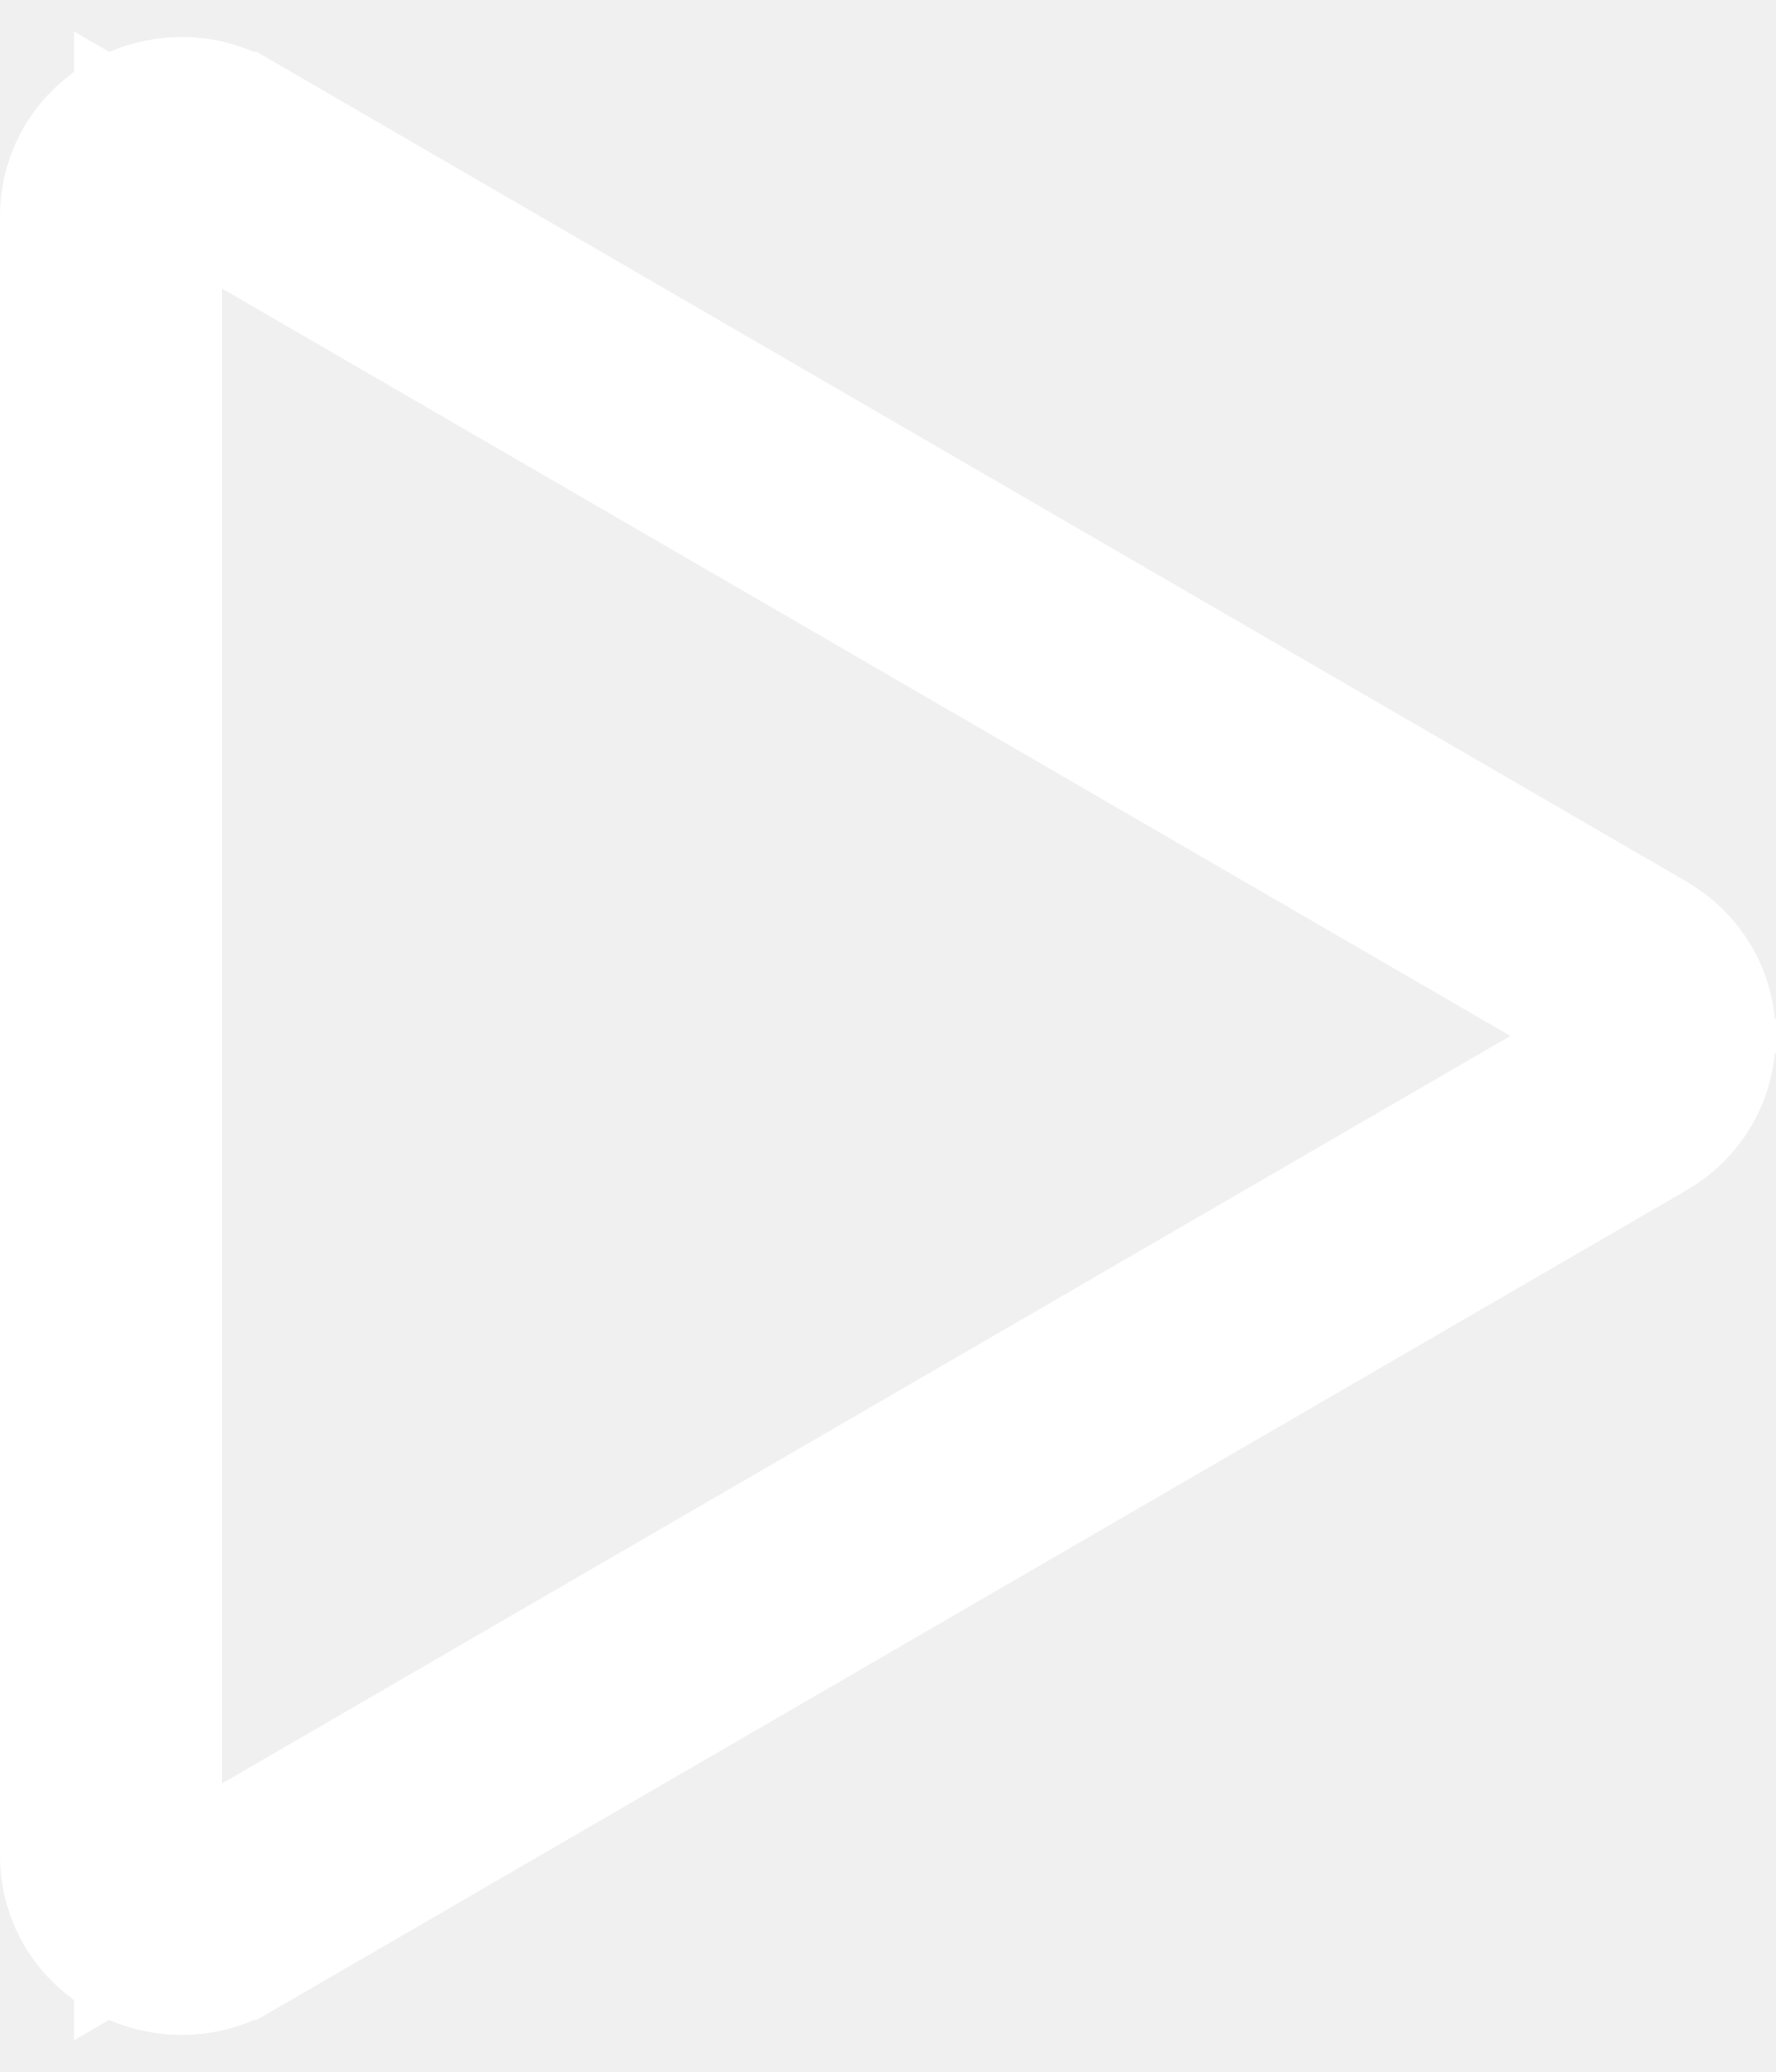
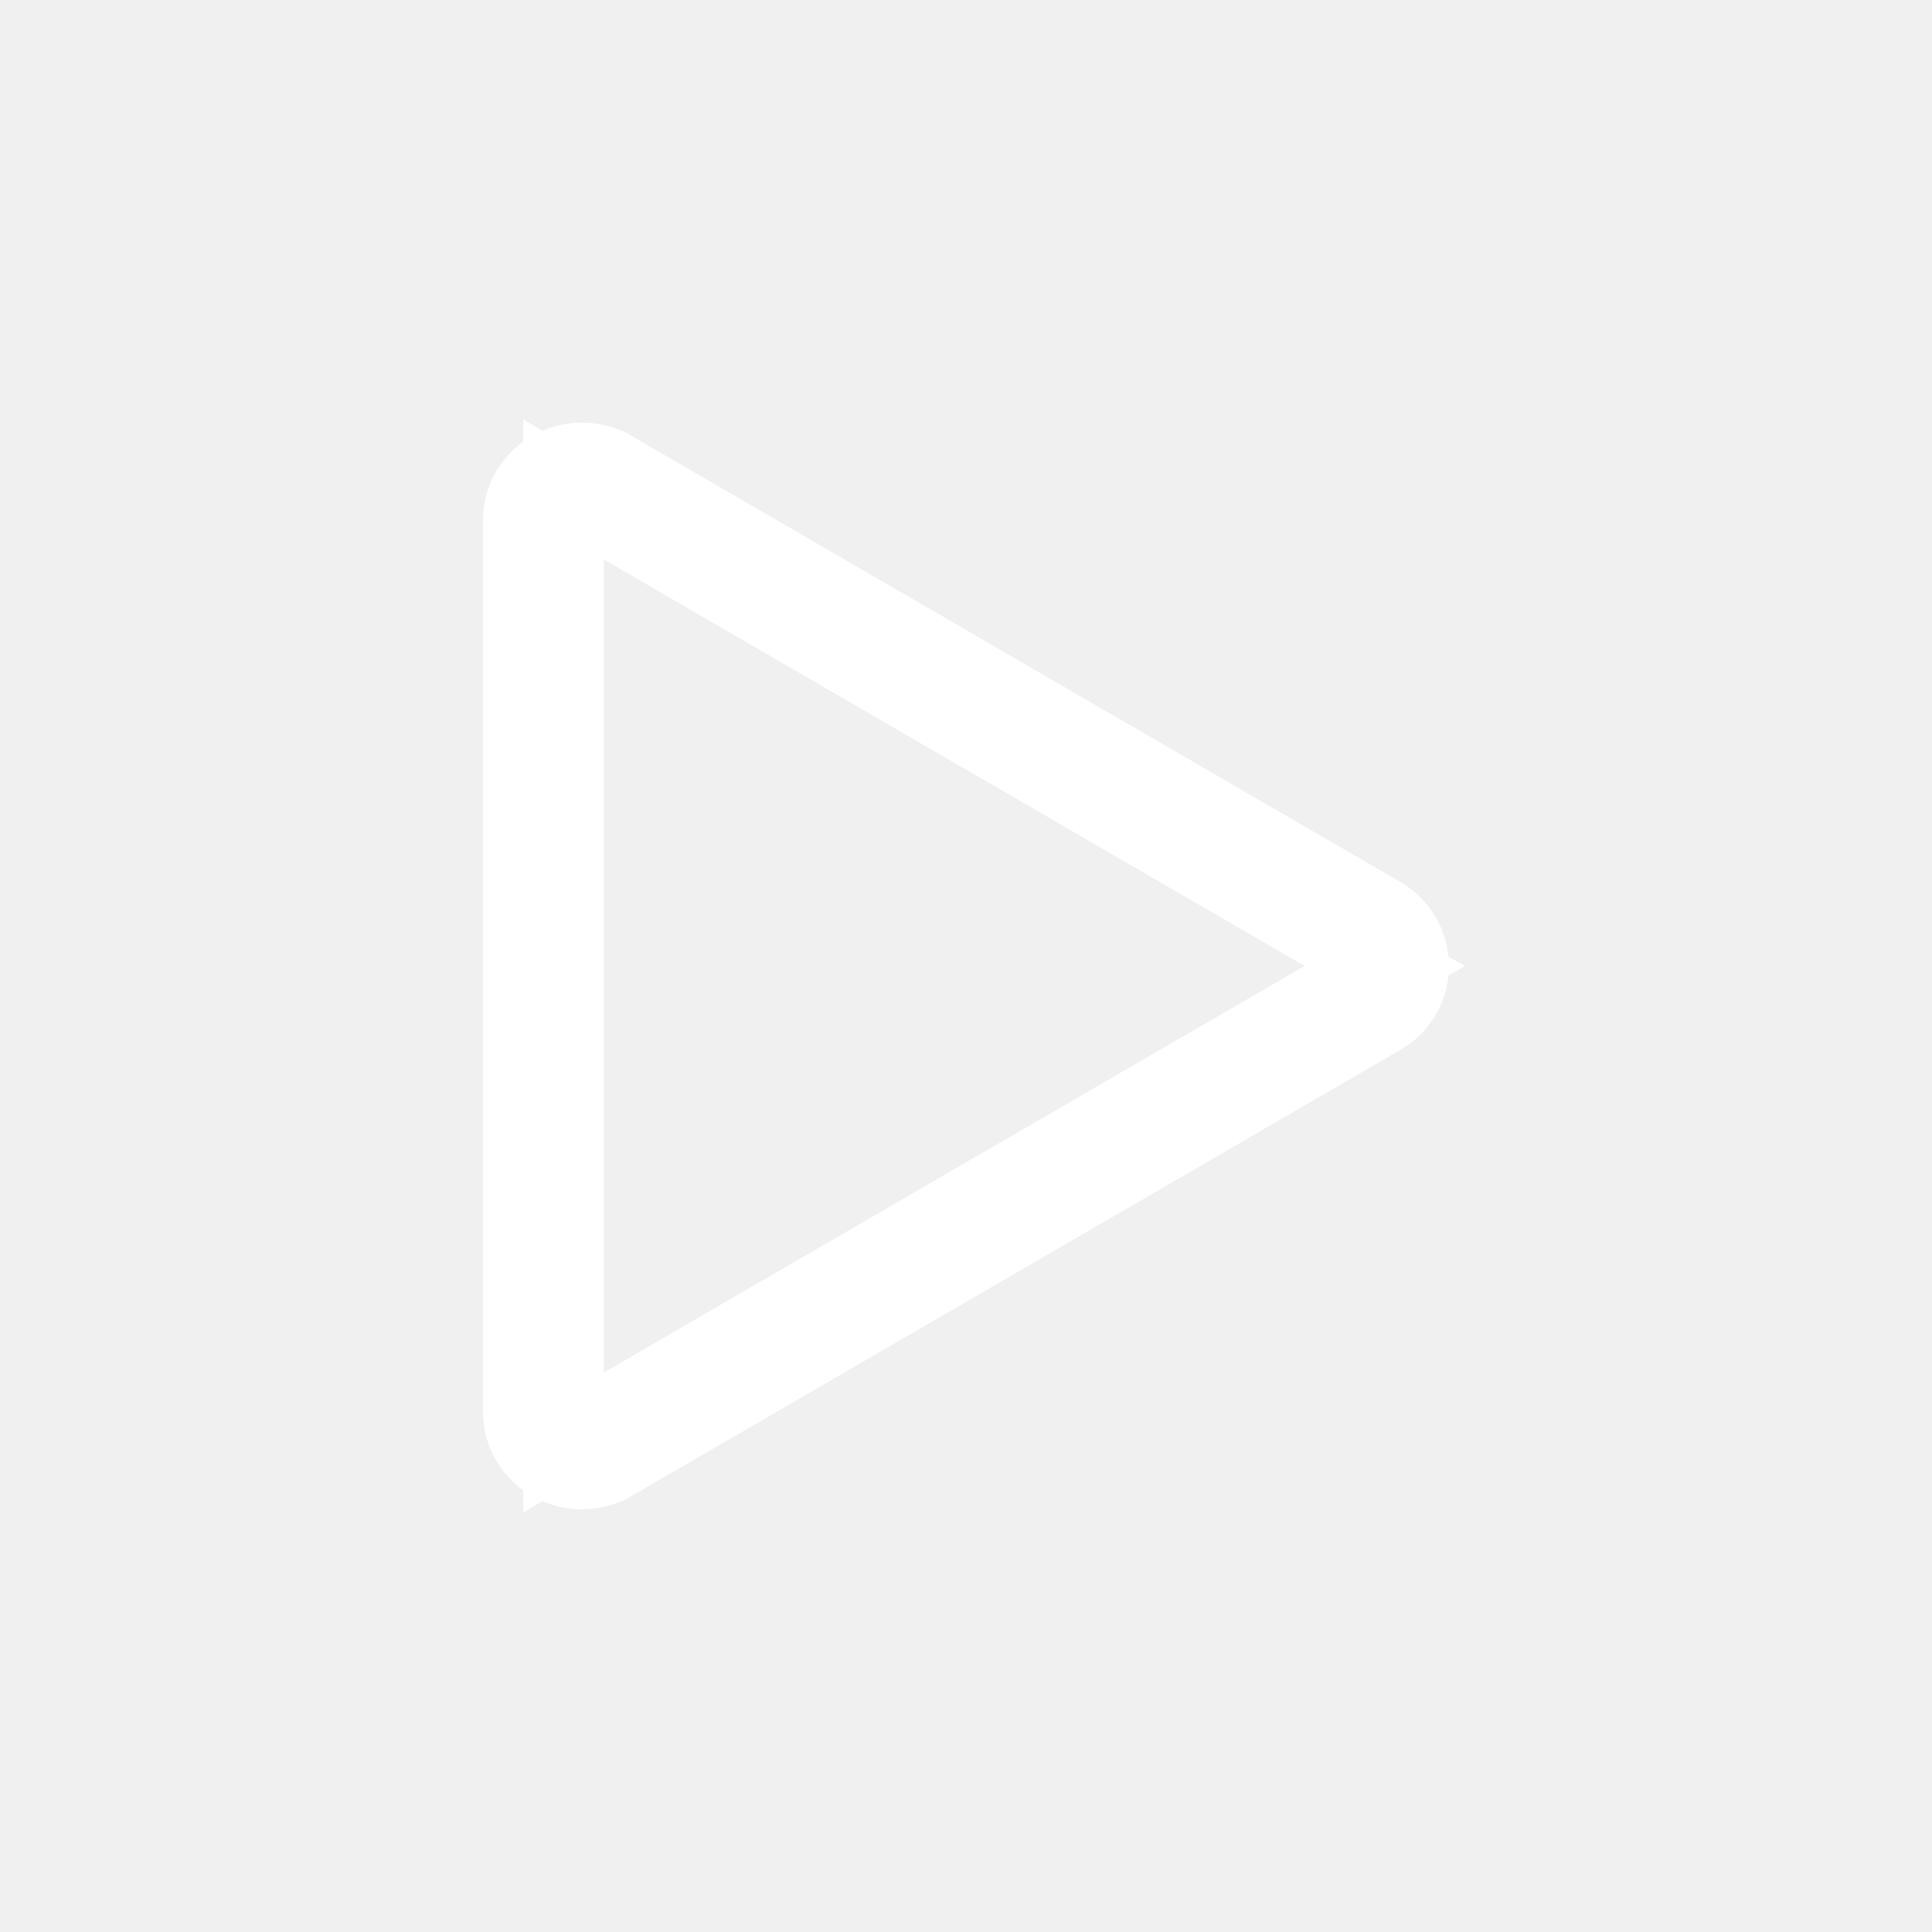
- <svg xmlns="http://www.w3.org/2000/svg" width="12" height="14" viewBox="0 0 12 14" fill="none">
-   <path d="M10.457 7.432L11.202 7L10.457 6.567L1.751 1.517L1 1.081V1.949V12.05V12.918L1.751 12.483L10.457 7.432ZM11.143 6.388L11.143 6.388L11.146 6.39C11.253 6.451 11.342 6.54 11.405 6.647C11.467 6.754 11.499 6.876 11.499 7C11.499 7.124 11.467 7.245 11.405 7.352C11.342 7.459 11.253 7.548 11.146 7.61L11.146 7.61L11.143 7.611L1.599 13.149L1.598 13.149C1.115 13.43 0.5 13.091 0.5 12.538V1.462C0.5 0.909 1.115 0.57 1.598 0.85L1.599 0.85L11.143 6.388Z" stroke="white" />
+ <svg xmlns="http://www.w3.org/2000/svg" width="24" height="24" viewBox="0 0 24 24" fill="none">
+   <g id="bi:play">
+     <path id="Vector" d="M16.457 12.432L17.202 12L16.457 11.567L7.751 6.517L7 6.081V6.949V17.05V17.918L7.751 17.483L16.457 12.432ZM17.143 11.388L17.143 11.388L17.146 11.39C17.253 11.451 17.342 11.54 17.404 11.647C17.467 11.754 17.499 11.876 17.499 12C17.499 12.123 17.467 12.245 17.404 12.352C17.342 12.459 17.253 12.548 17.146 12.61L17.146 12.61L17.143 12.611L7.599 18.149L7.598 18.149C7.115 18.43 6.5 18.09 6.5 17.538V6.462C6.5 5.909 7.115 5.57 7.598 5.85L7.599 5.85L17.143 11.388Z" stroke="white" />
+   </g>
</svg>
